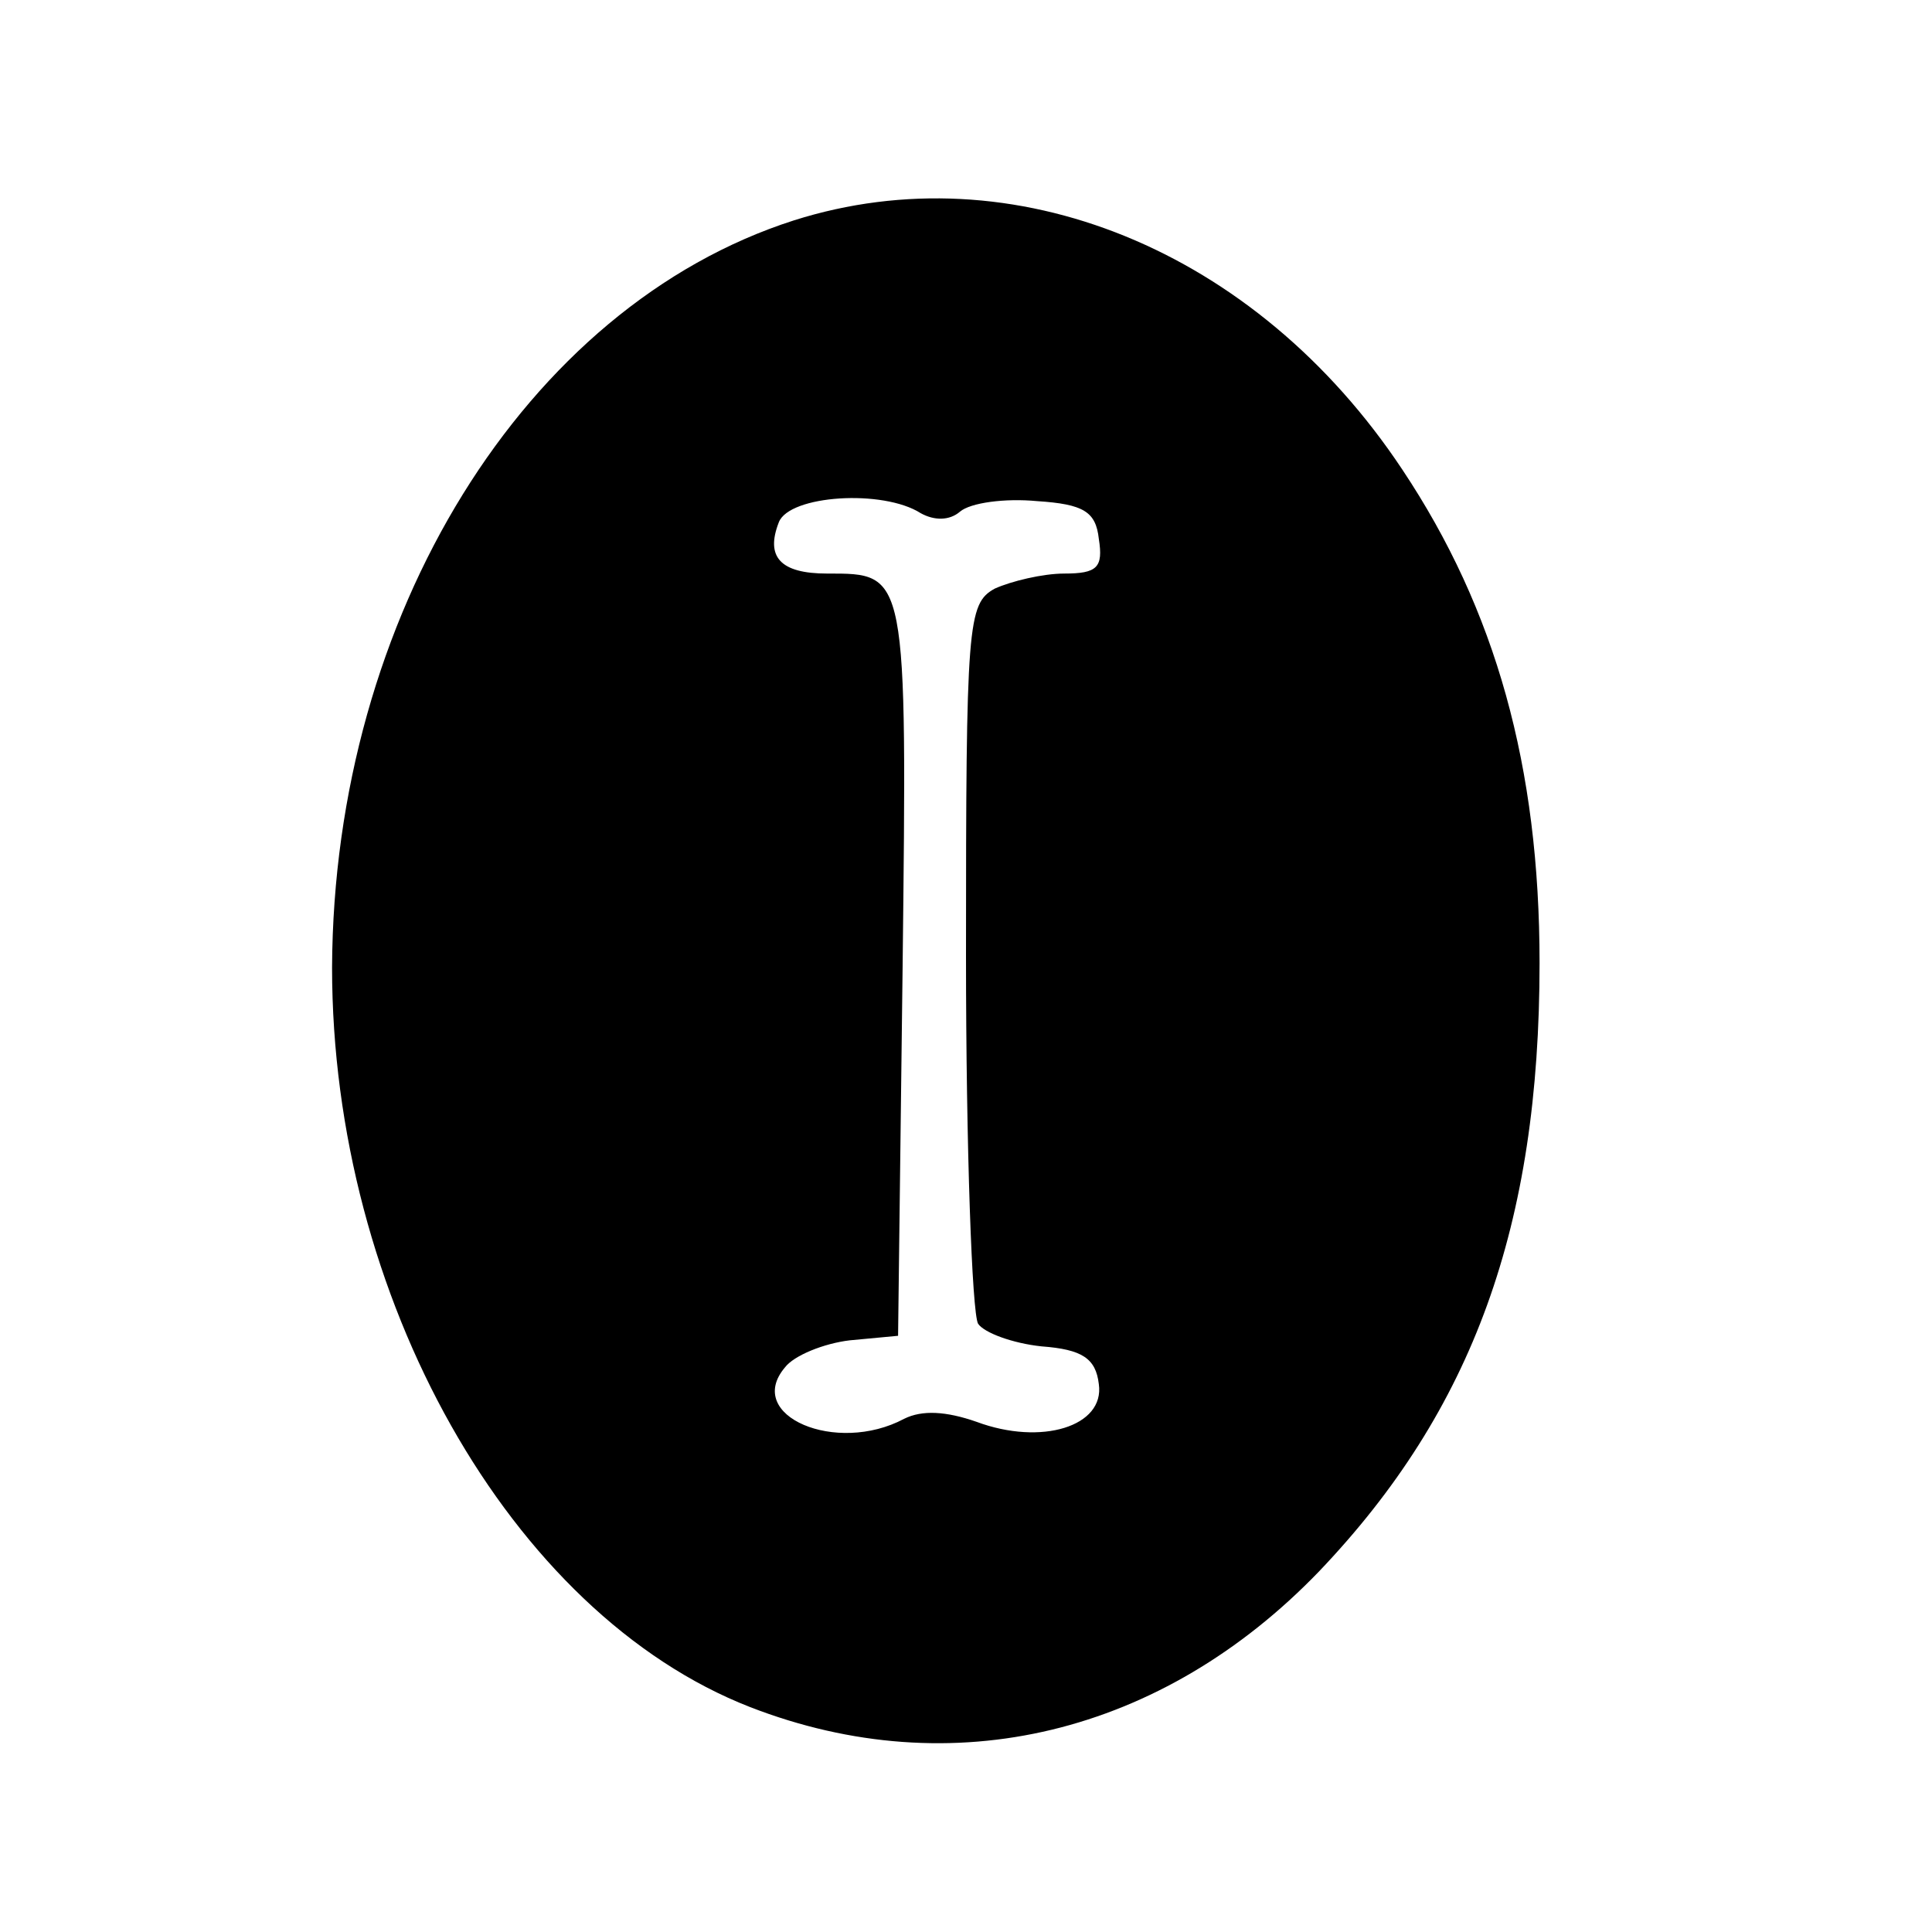
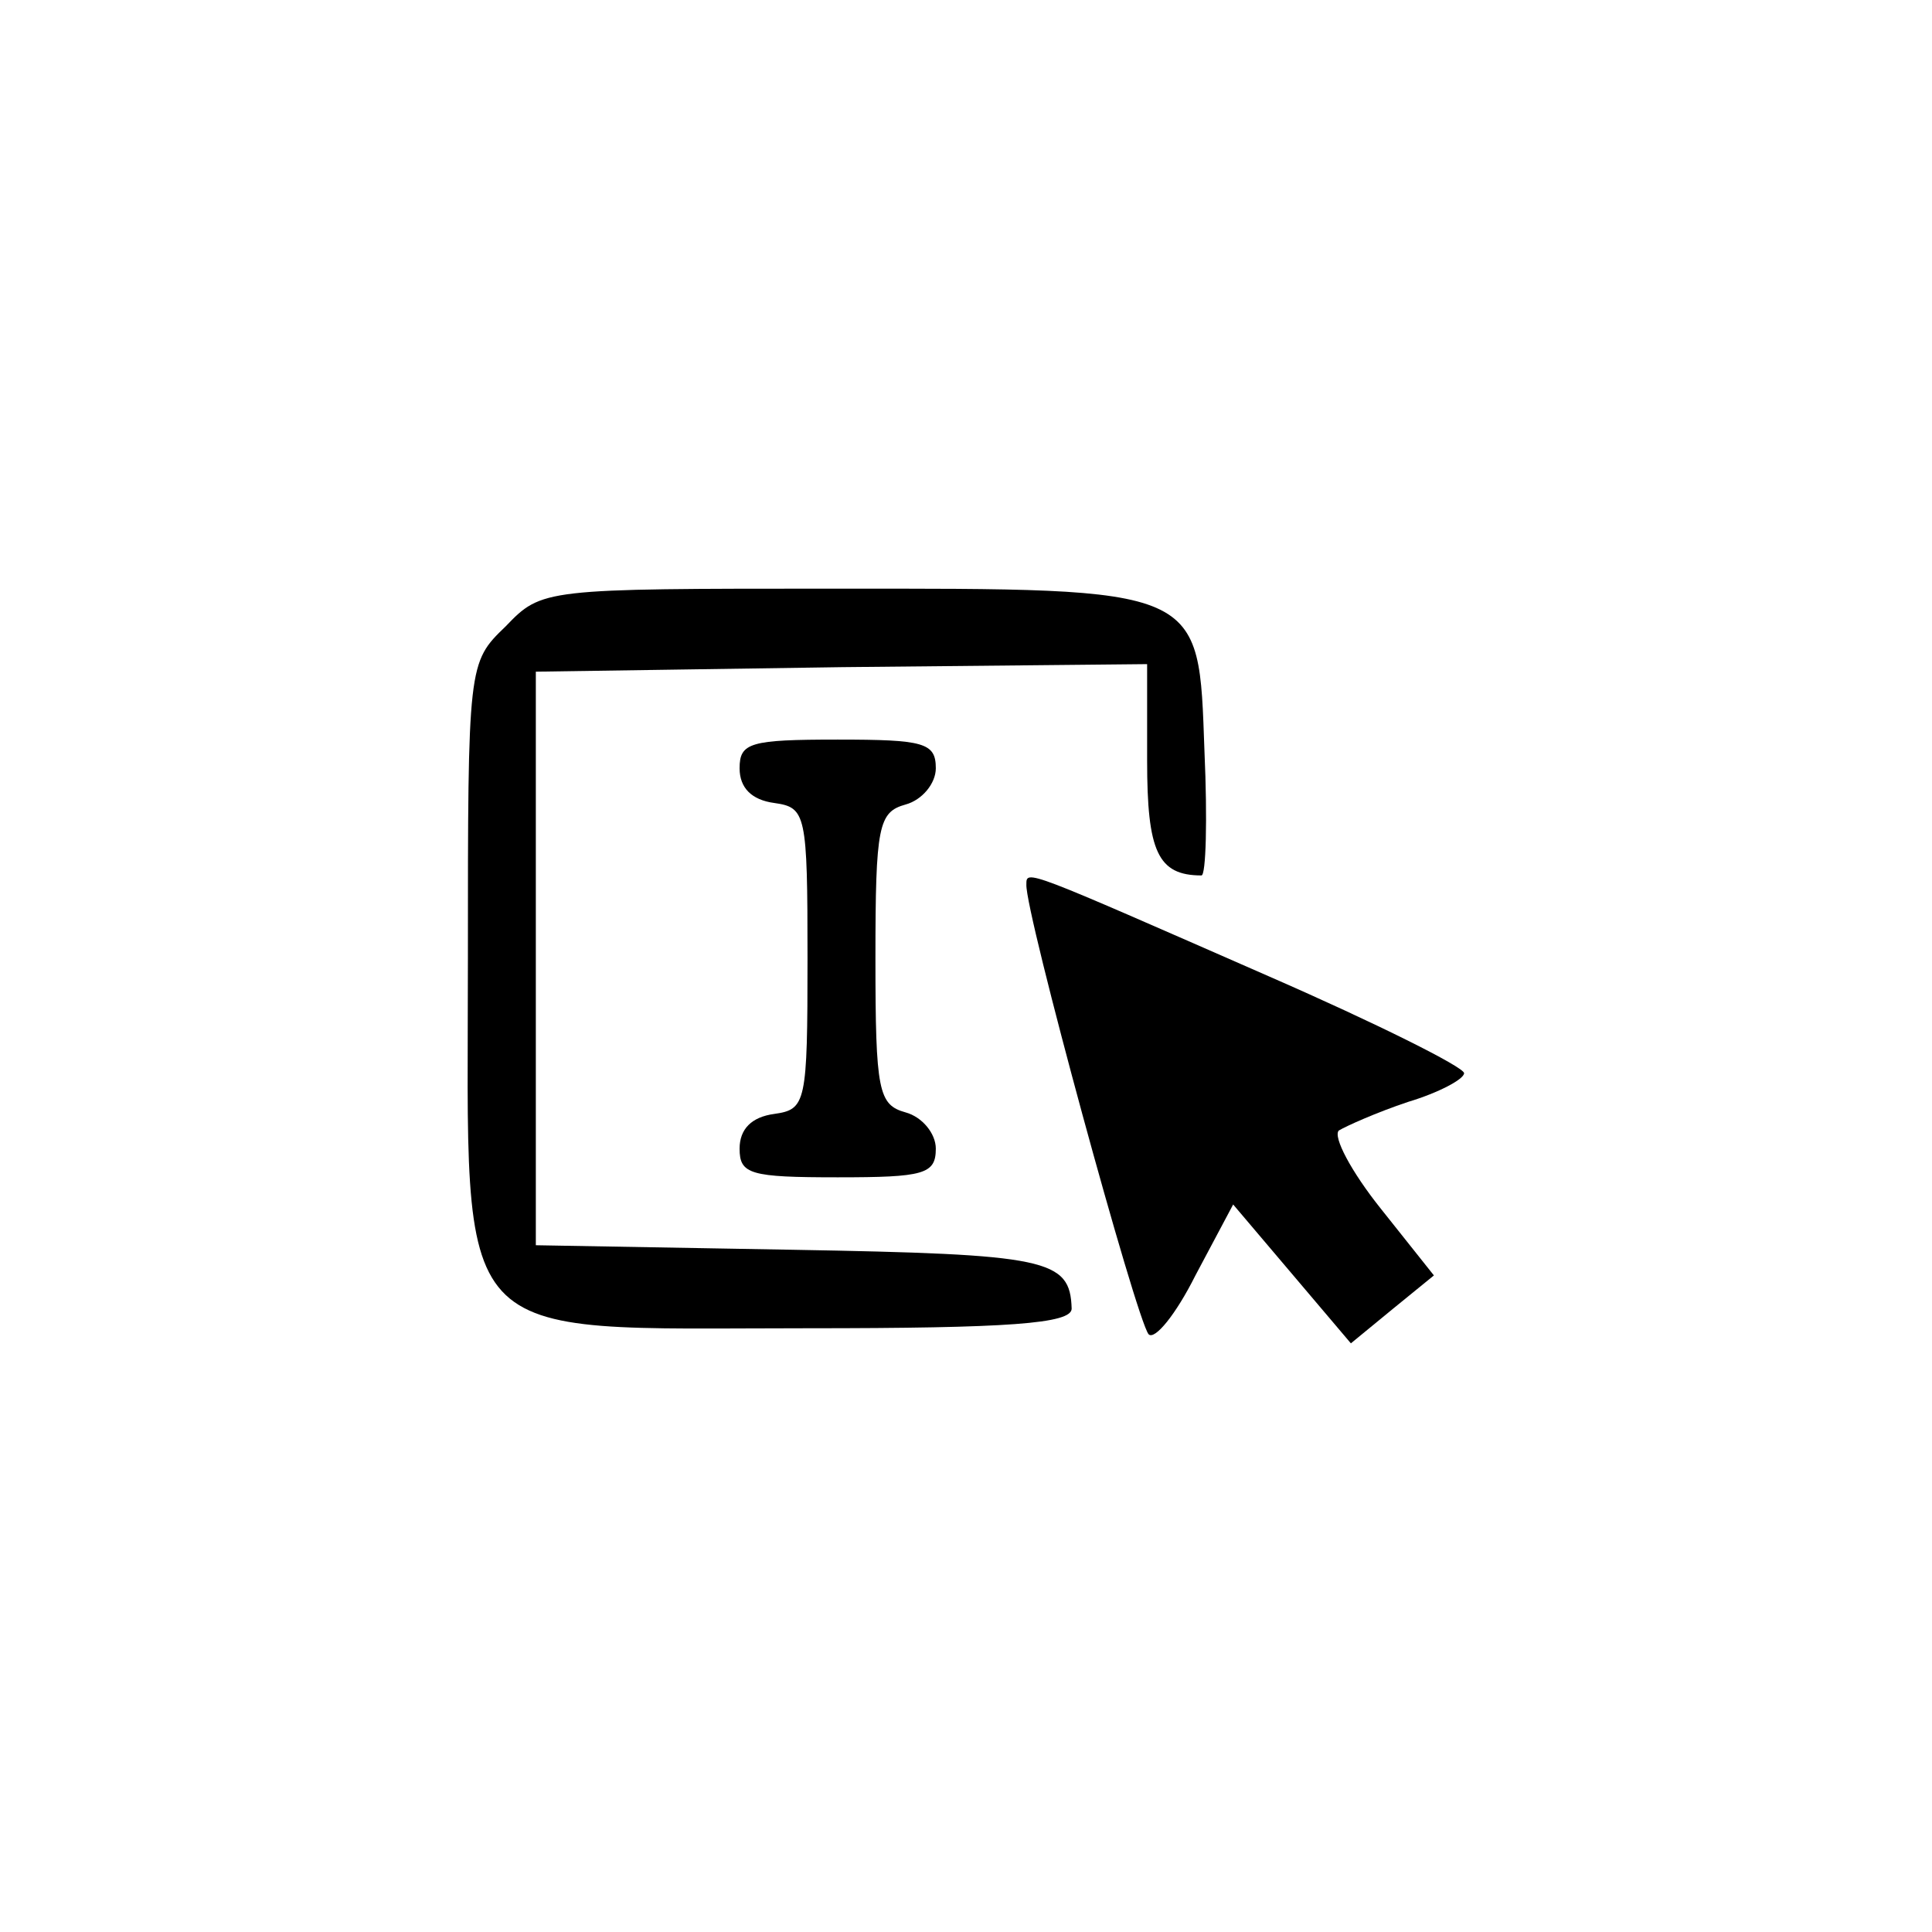
<svg xmlns="http://www.w3.org/2000/svg" version="1.0" width="128pt" height="128pt" viewBox="0 0 128 128" preserveAspectRatio="xMidYMid meet">
  <g transform="translate(0,128) scale(0.1,-0.1)" fill="#000000" stroke="none">
-     <path d="M526 1134 c-178 -57 -305 -262 -306 -495 0 -218 118 -428 277 -490 134 -52 273 -18 377 90 102 107 146 229 146 403 0 130 -29 234 -91 327 -97 146 -258 211 -403 165z m84 -194 c9 -5 19 -5 26 1 7 6 30 9 51 7 31 -2 39 -7 41 -25 3 -19 -1 -23 -23 -23 -14 0 -35 -5 -46 -10 -18 -10 -19 -23 -19 -243 0 -128 4 -237 8 -244 4 -6 23 -13 42 -15 27 -2 36 -8 38 -25 4 -28 -38 -41 -81 -25 -20 7 -36 8 -48 2 -45 -24 -106 2 -79 34 6 8 26 16 43 18 l32 3 3 244 c3 263 3 261 -50 261 -31 0 -41 11 -32 34 7 18 69 22 94 6z" />
+     <path d="M335 865 c-25 -24 -25 -25 -25 -220 0 -261 -15 -245 225 -245 133 0 175 3 175 13 -1 33 -16 36 -185 39 l-170 3 0 190 0 190 203 3 202 2 0 -64 c0 -60 7 -76 36 -76 3 0 4 37 2 82 -4 110 1 108 -246 108 -192 0 -193 0 -217 -25z" />
+     <path d="M490 771 c0 -13 8 -21 23 -23 21 -3 22 -7 22 -103 0 -96 -1 -100 -22 -103 -15 -2 -23 -10 -23 -23 0 -17 7 -19 65 -19 57 0 65 2 65 19 0 10 -9 21 -20 24 -18 5 -20 14 -20 102 0 88 2 97 20 102 11 3 20 14 20 24 0 17 -8 19 -65 19 -58 0 -65 -2 -65 -19z" />
+     <path d="M680 694 c-1 -18 73 -289 81 -298 4 -4 18 13 31 39 l25 47 39 -46 39 -46 28 23 27 22 -35 44 c-20 25 -32 48 -28 52 5 3 25 12 46 19 20 6 37 15 37 19 0 4 -58 33 -129 64 -162 71 -161 71 -161 61z" />
  </g>
</svg>
